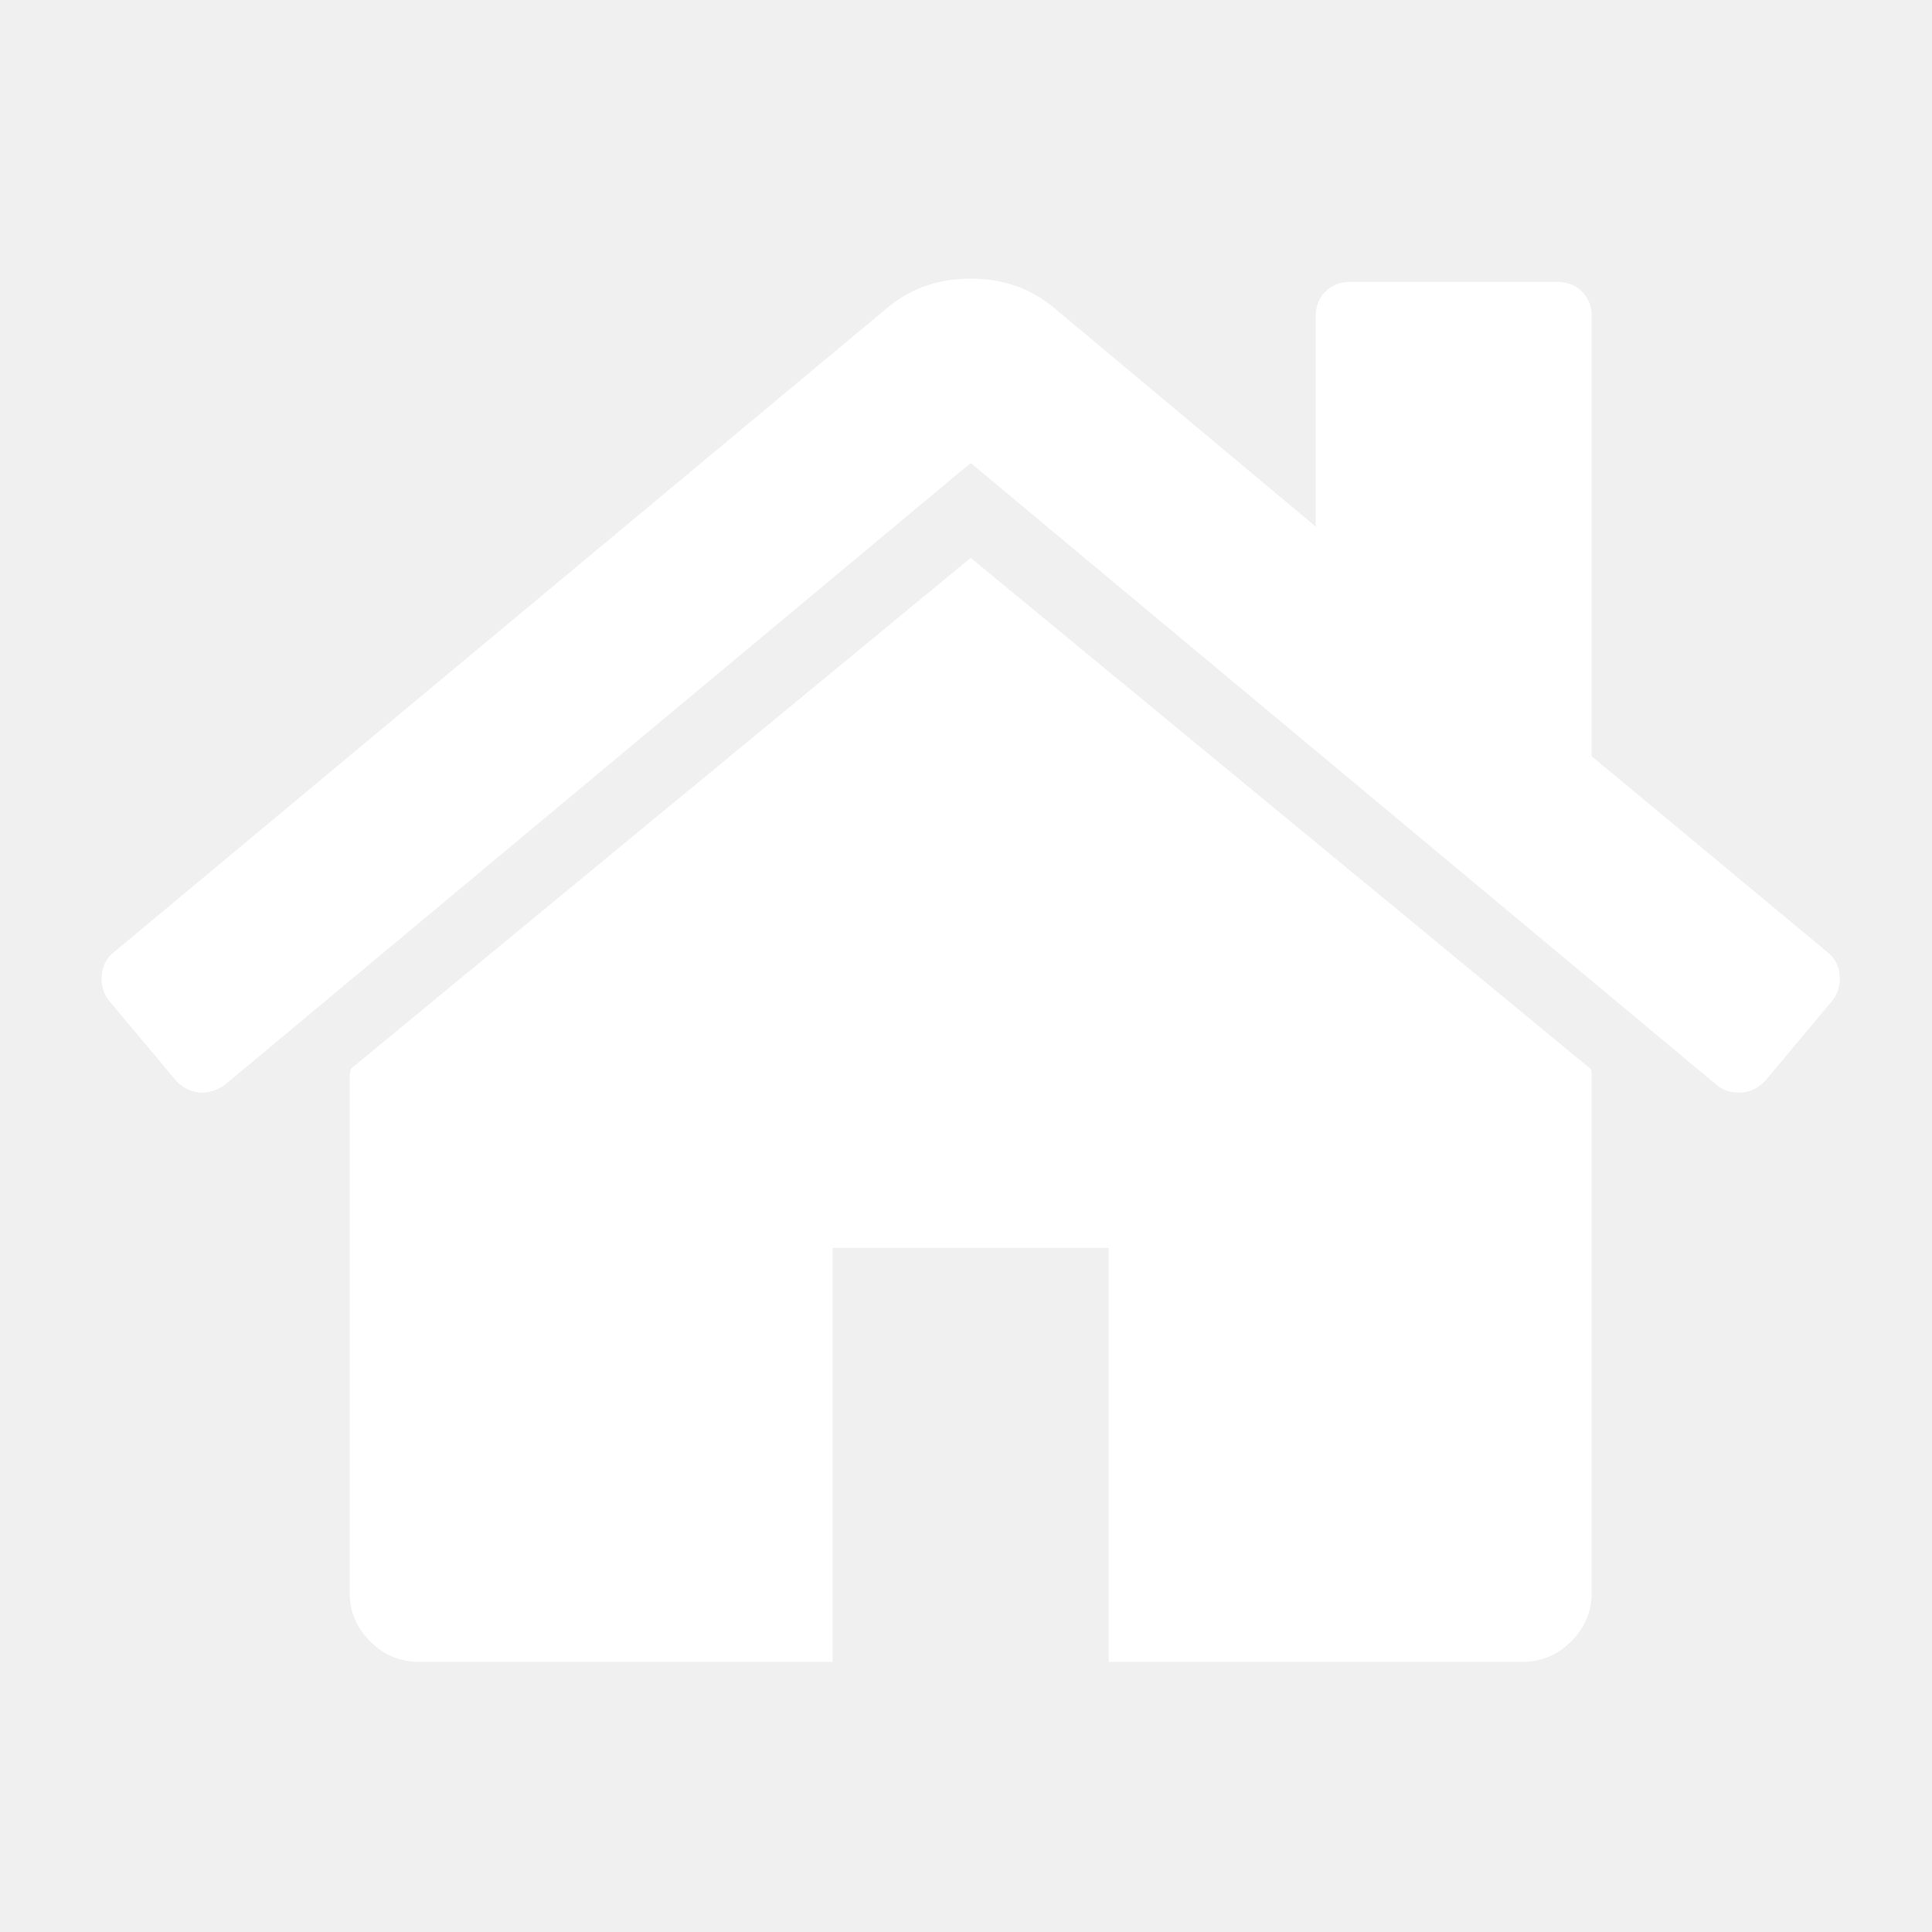
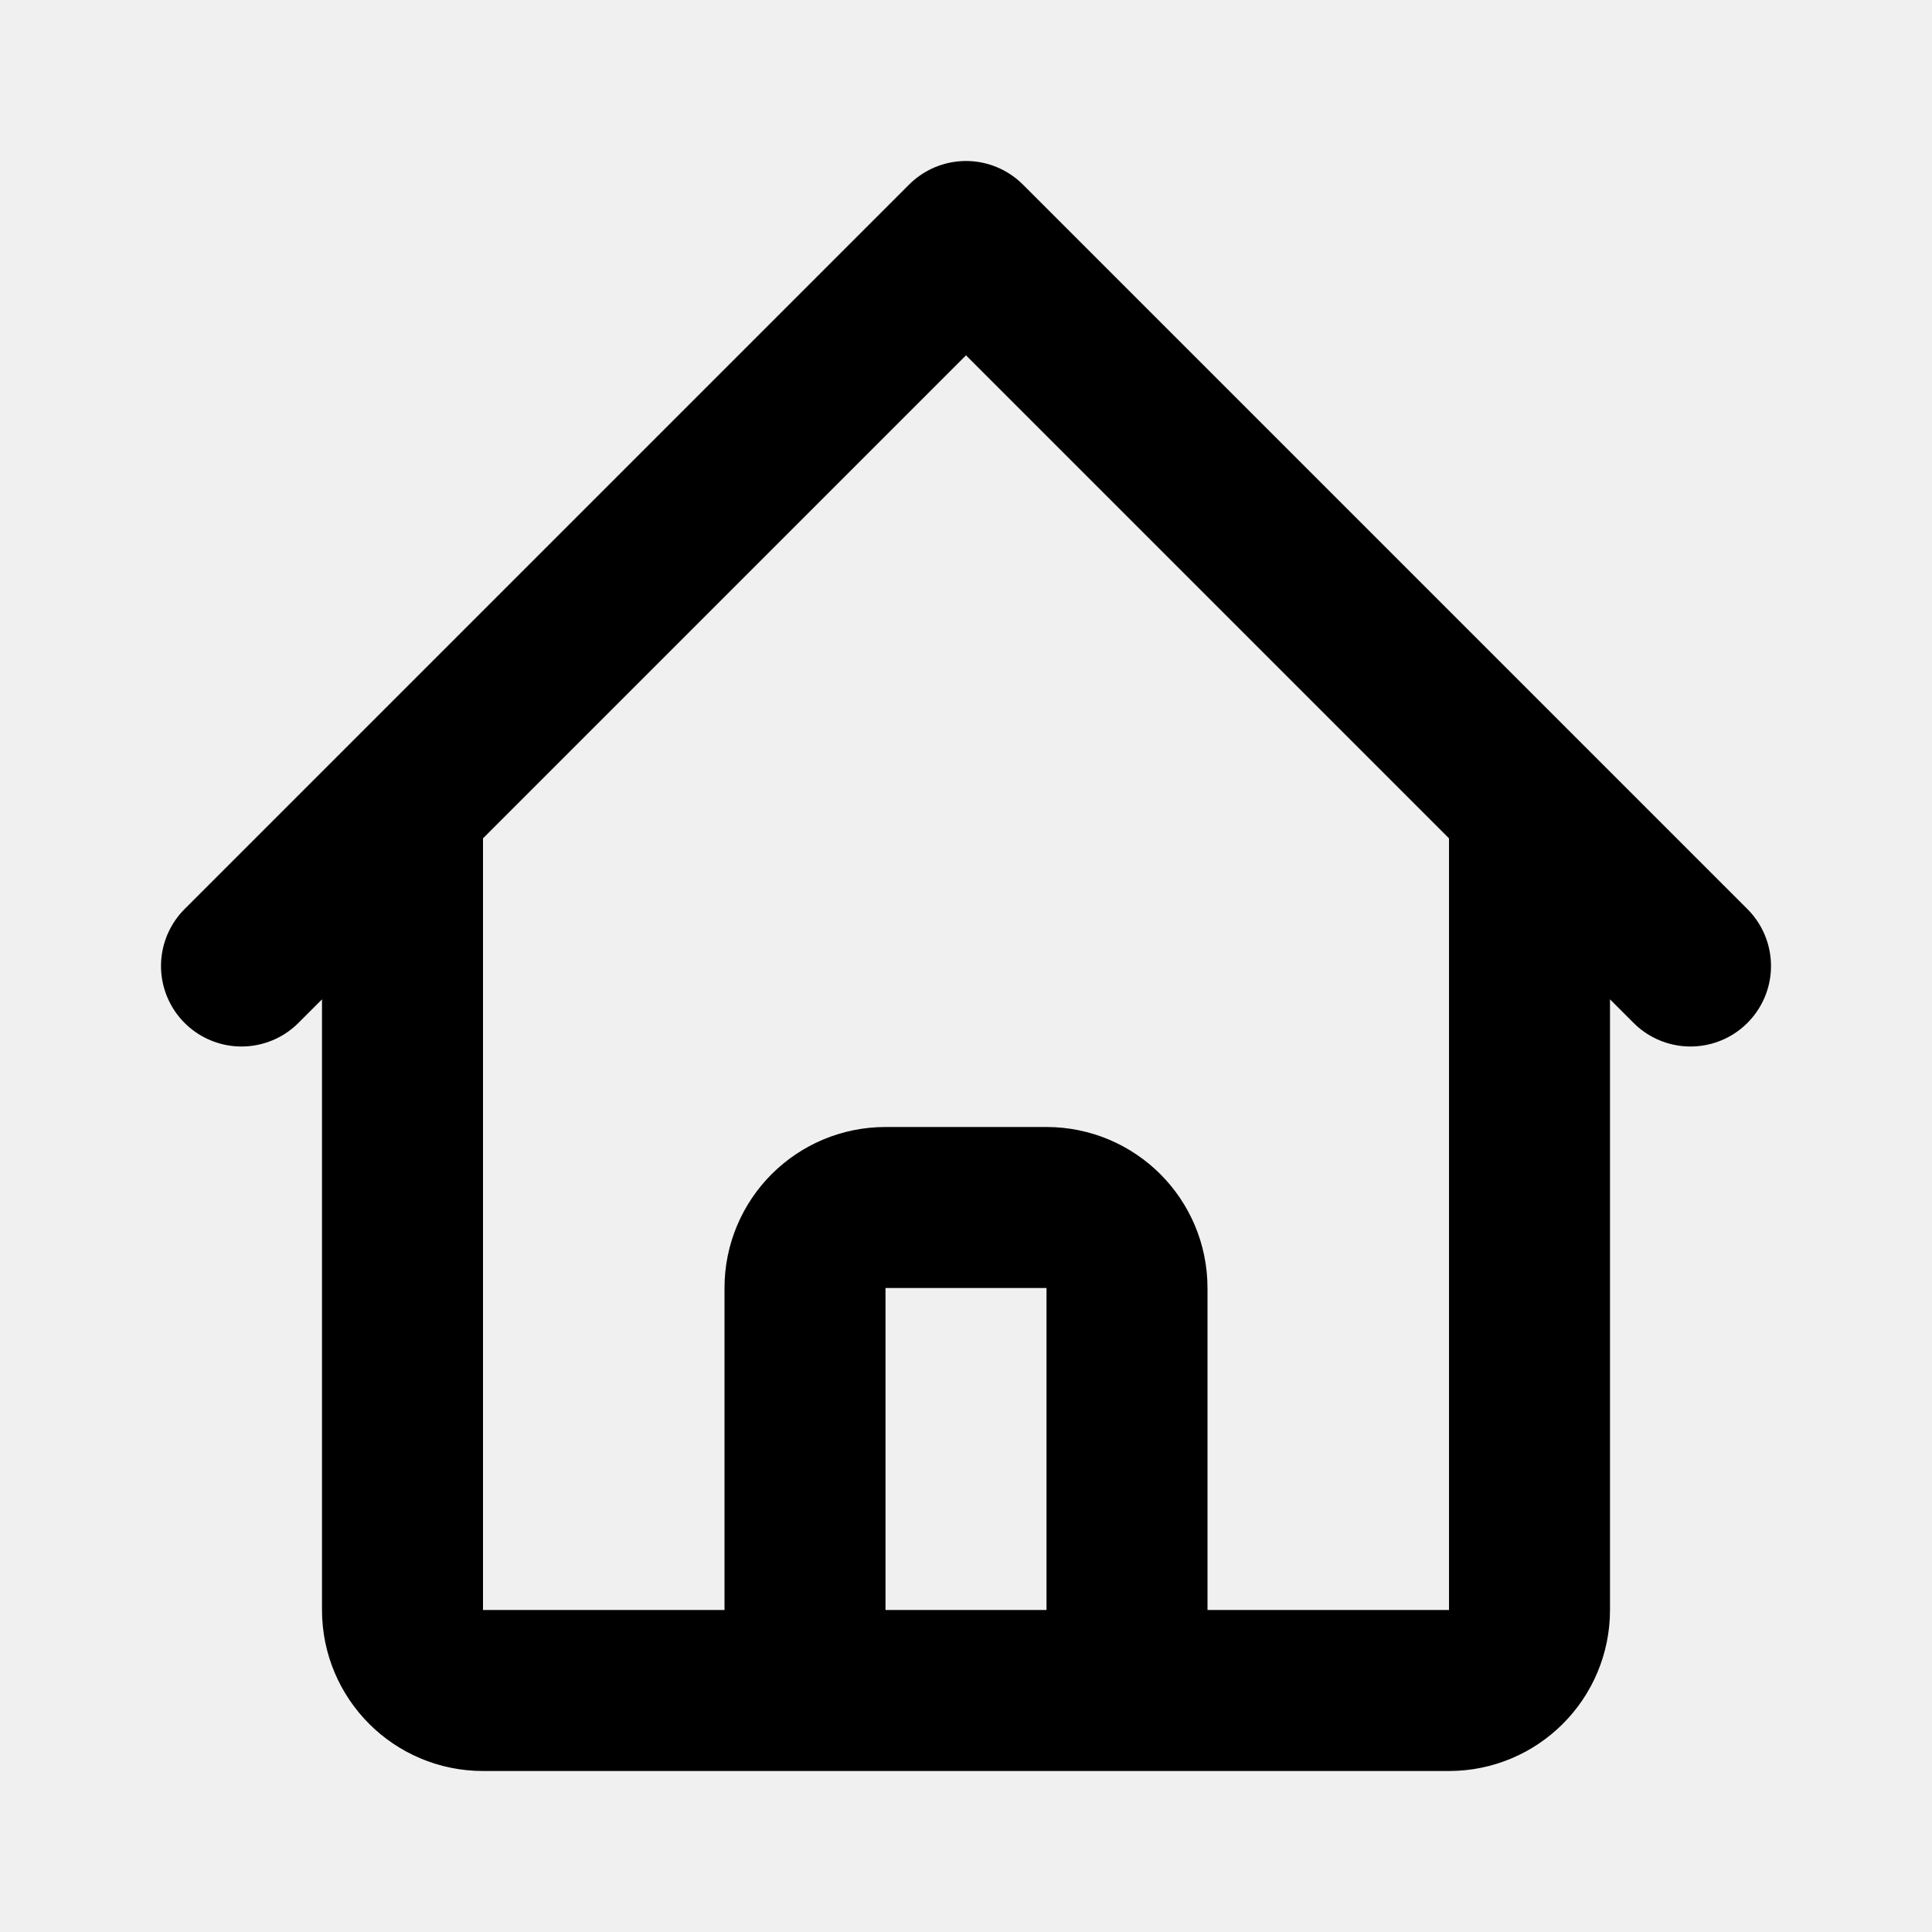
- <svg xmlns="http://www.w3.org/2000/svg" viewBox="0 -256 1792 1792">
-   <path d="M1476.339 741.424v480q0 26-19 45t-45 19h-384v-384h-256v384h-384q-26 0-45-19t-19-45v-480q0-1 .5-3t.5-3l575-474 575 474q1 2 1 6zm223-69l-62 74q-8 9-21 11h-3q-13 0-21-7l-692-577-692 577q-12 8-24 7-13-2-21-11l-62-74q-8-10-7-23.5t11-21.5l719-599q32-26 76-26t76 26l244 204v-195q0-14 9-23t23-9h192q14 0 23 9t9 23v408l219 182q10 8 11 21.5t-7 23.5z" fill="#fff" />
+ <svg xmlns="http://www.w3.org/2000/svg" class="h-6 w-6" fill="none" viewBox="0 0 24 24" stroke="currentColor">
+   <path stroke-linecap="round" stroke-linejoin="round" stroke-width="2" d="M3 12l2-2m0 0l7-7 7 7M5 10v10a1 1 0 001 1h3m10-11l2 2m-2-2v10a1 1 0 01-1 1h-3m-6 0a1 1 0 001-1v-4a1 1 0 011-1h2a1 1 0 011 1v4a1 1 0 001 1m-6 0h6" />
</svg>
